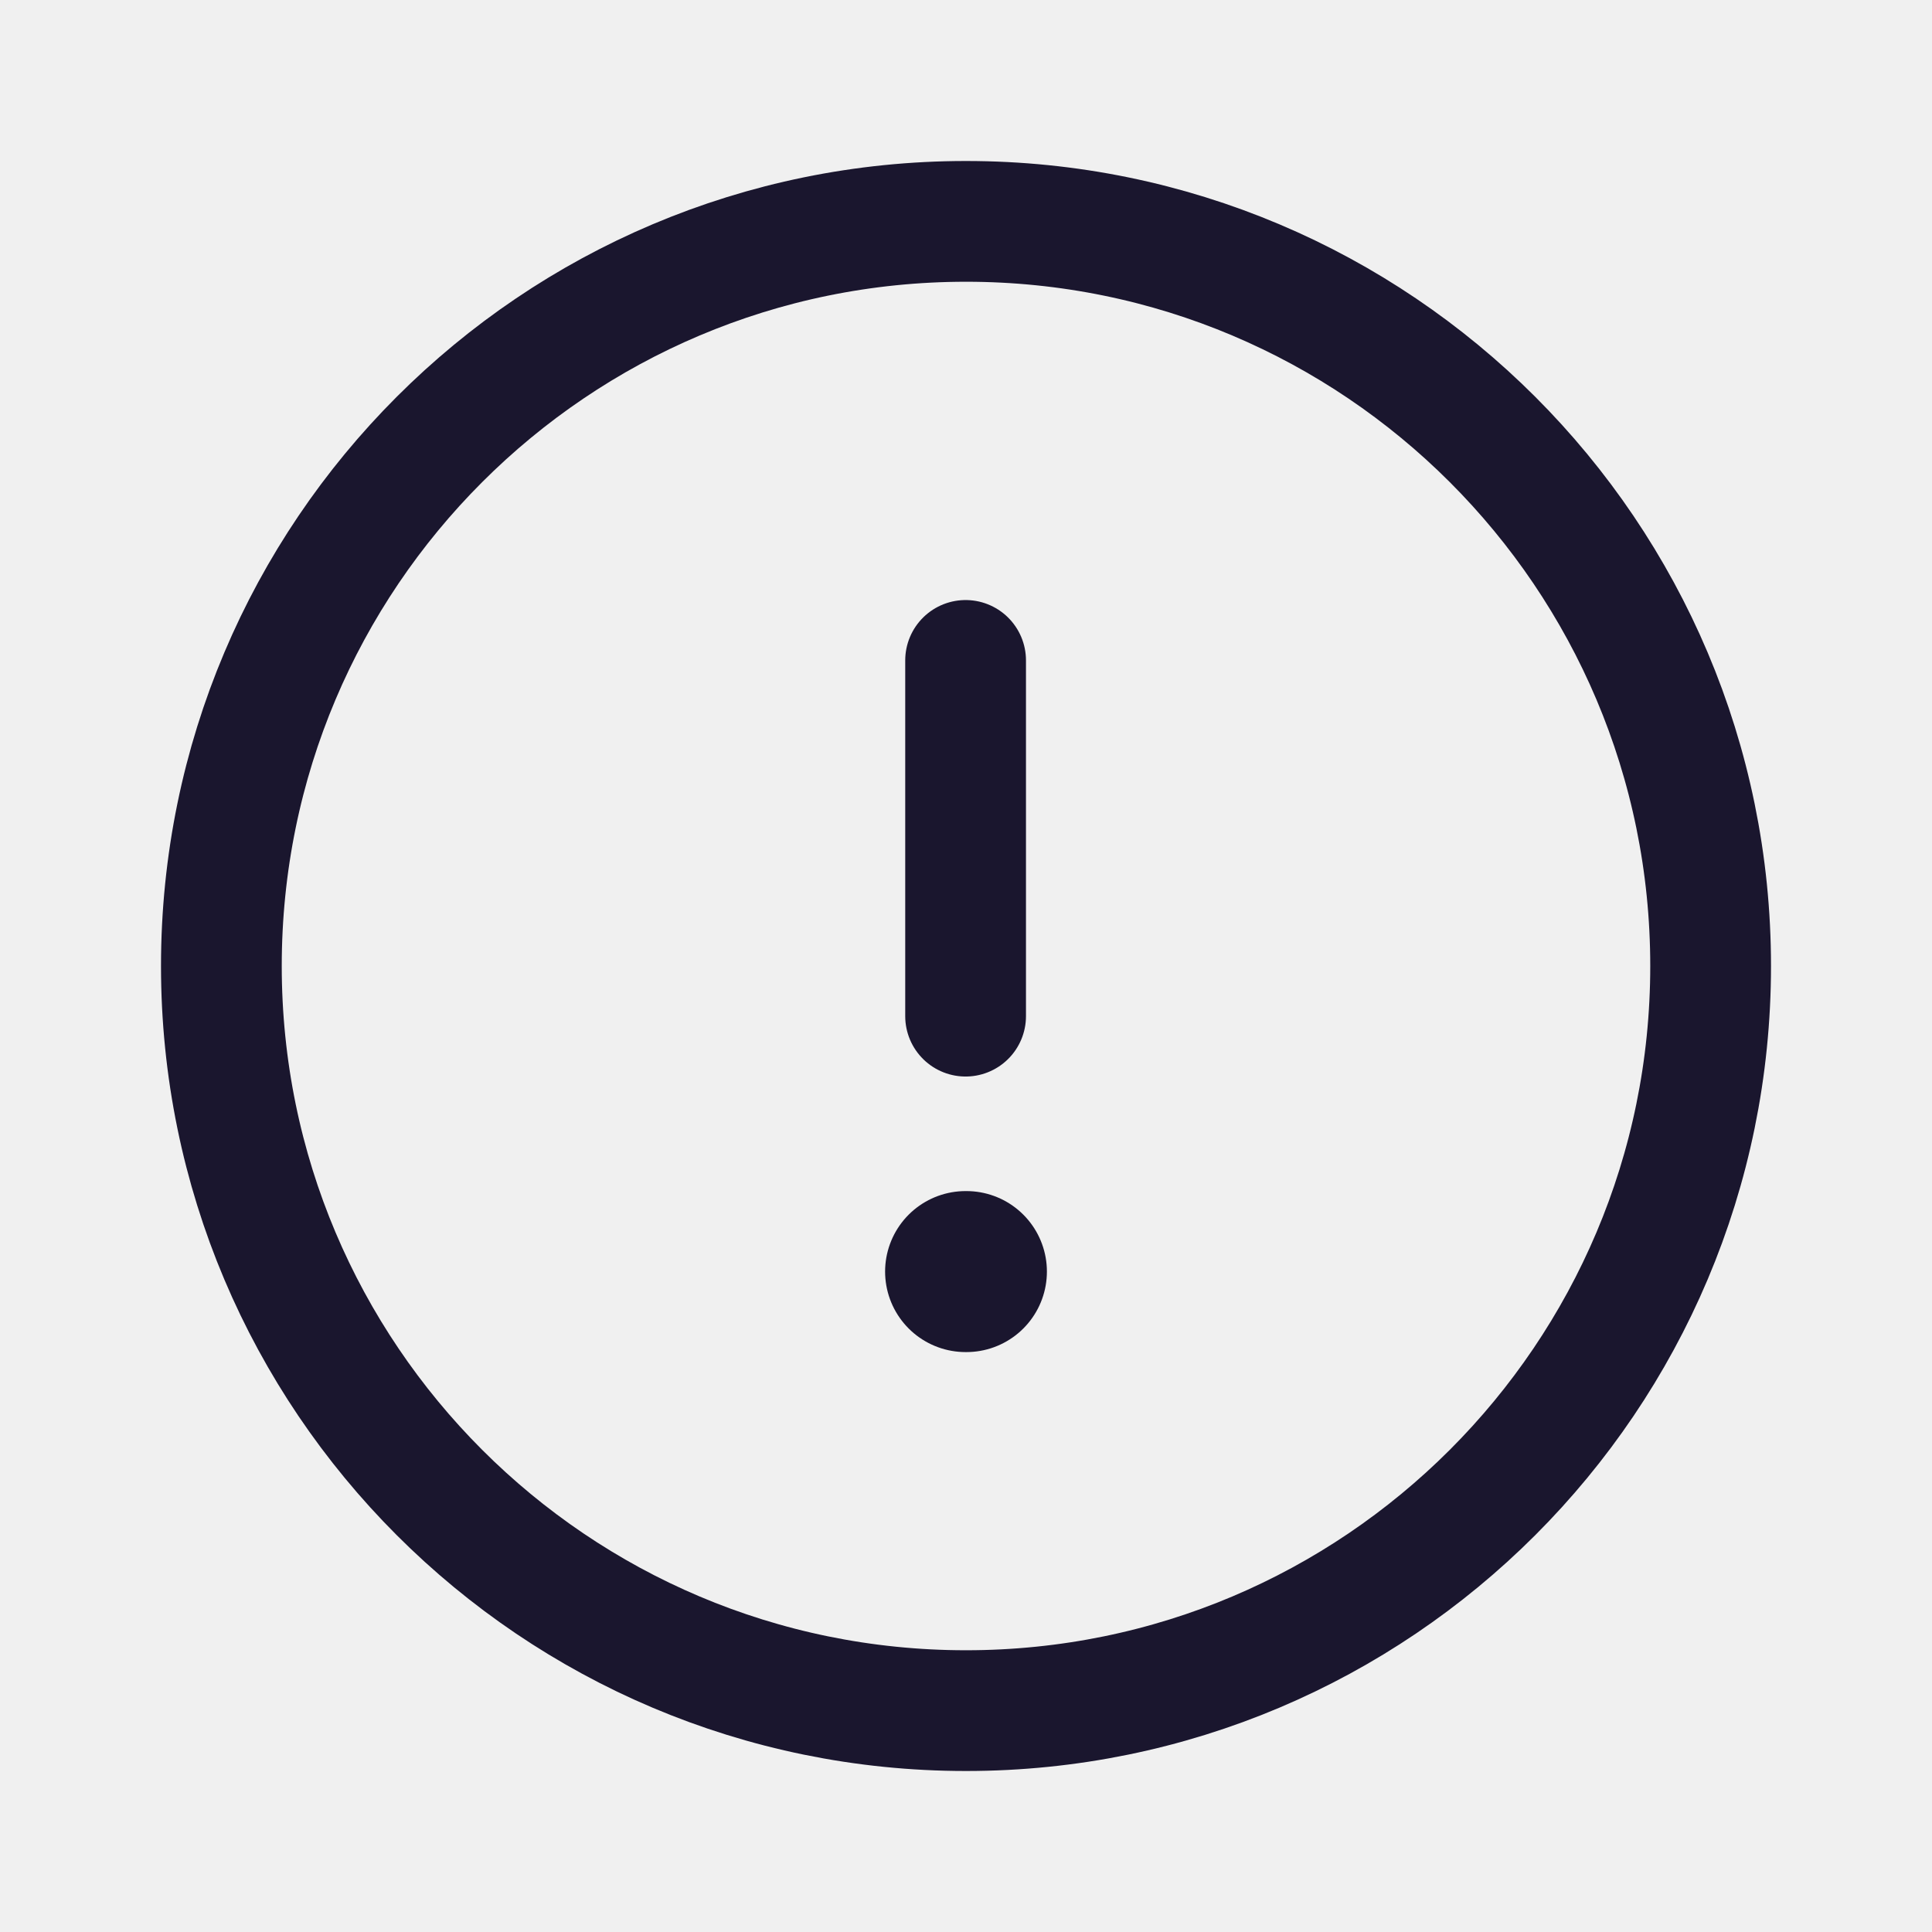
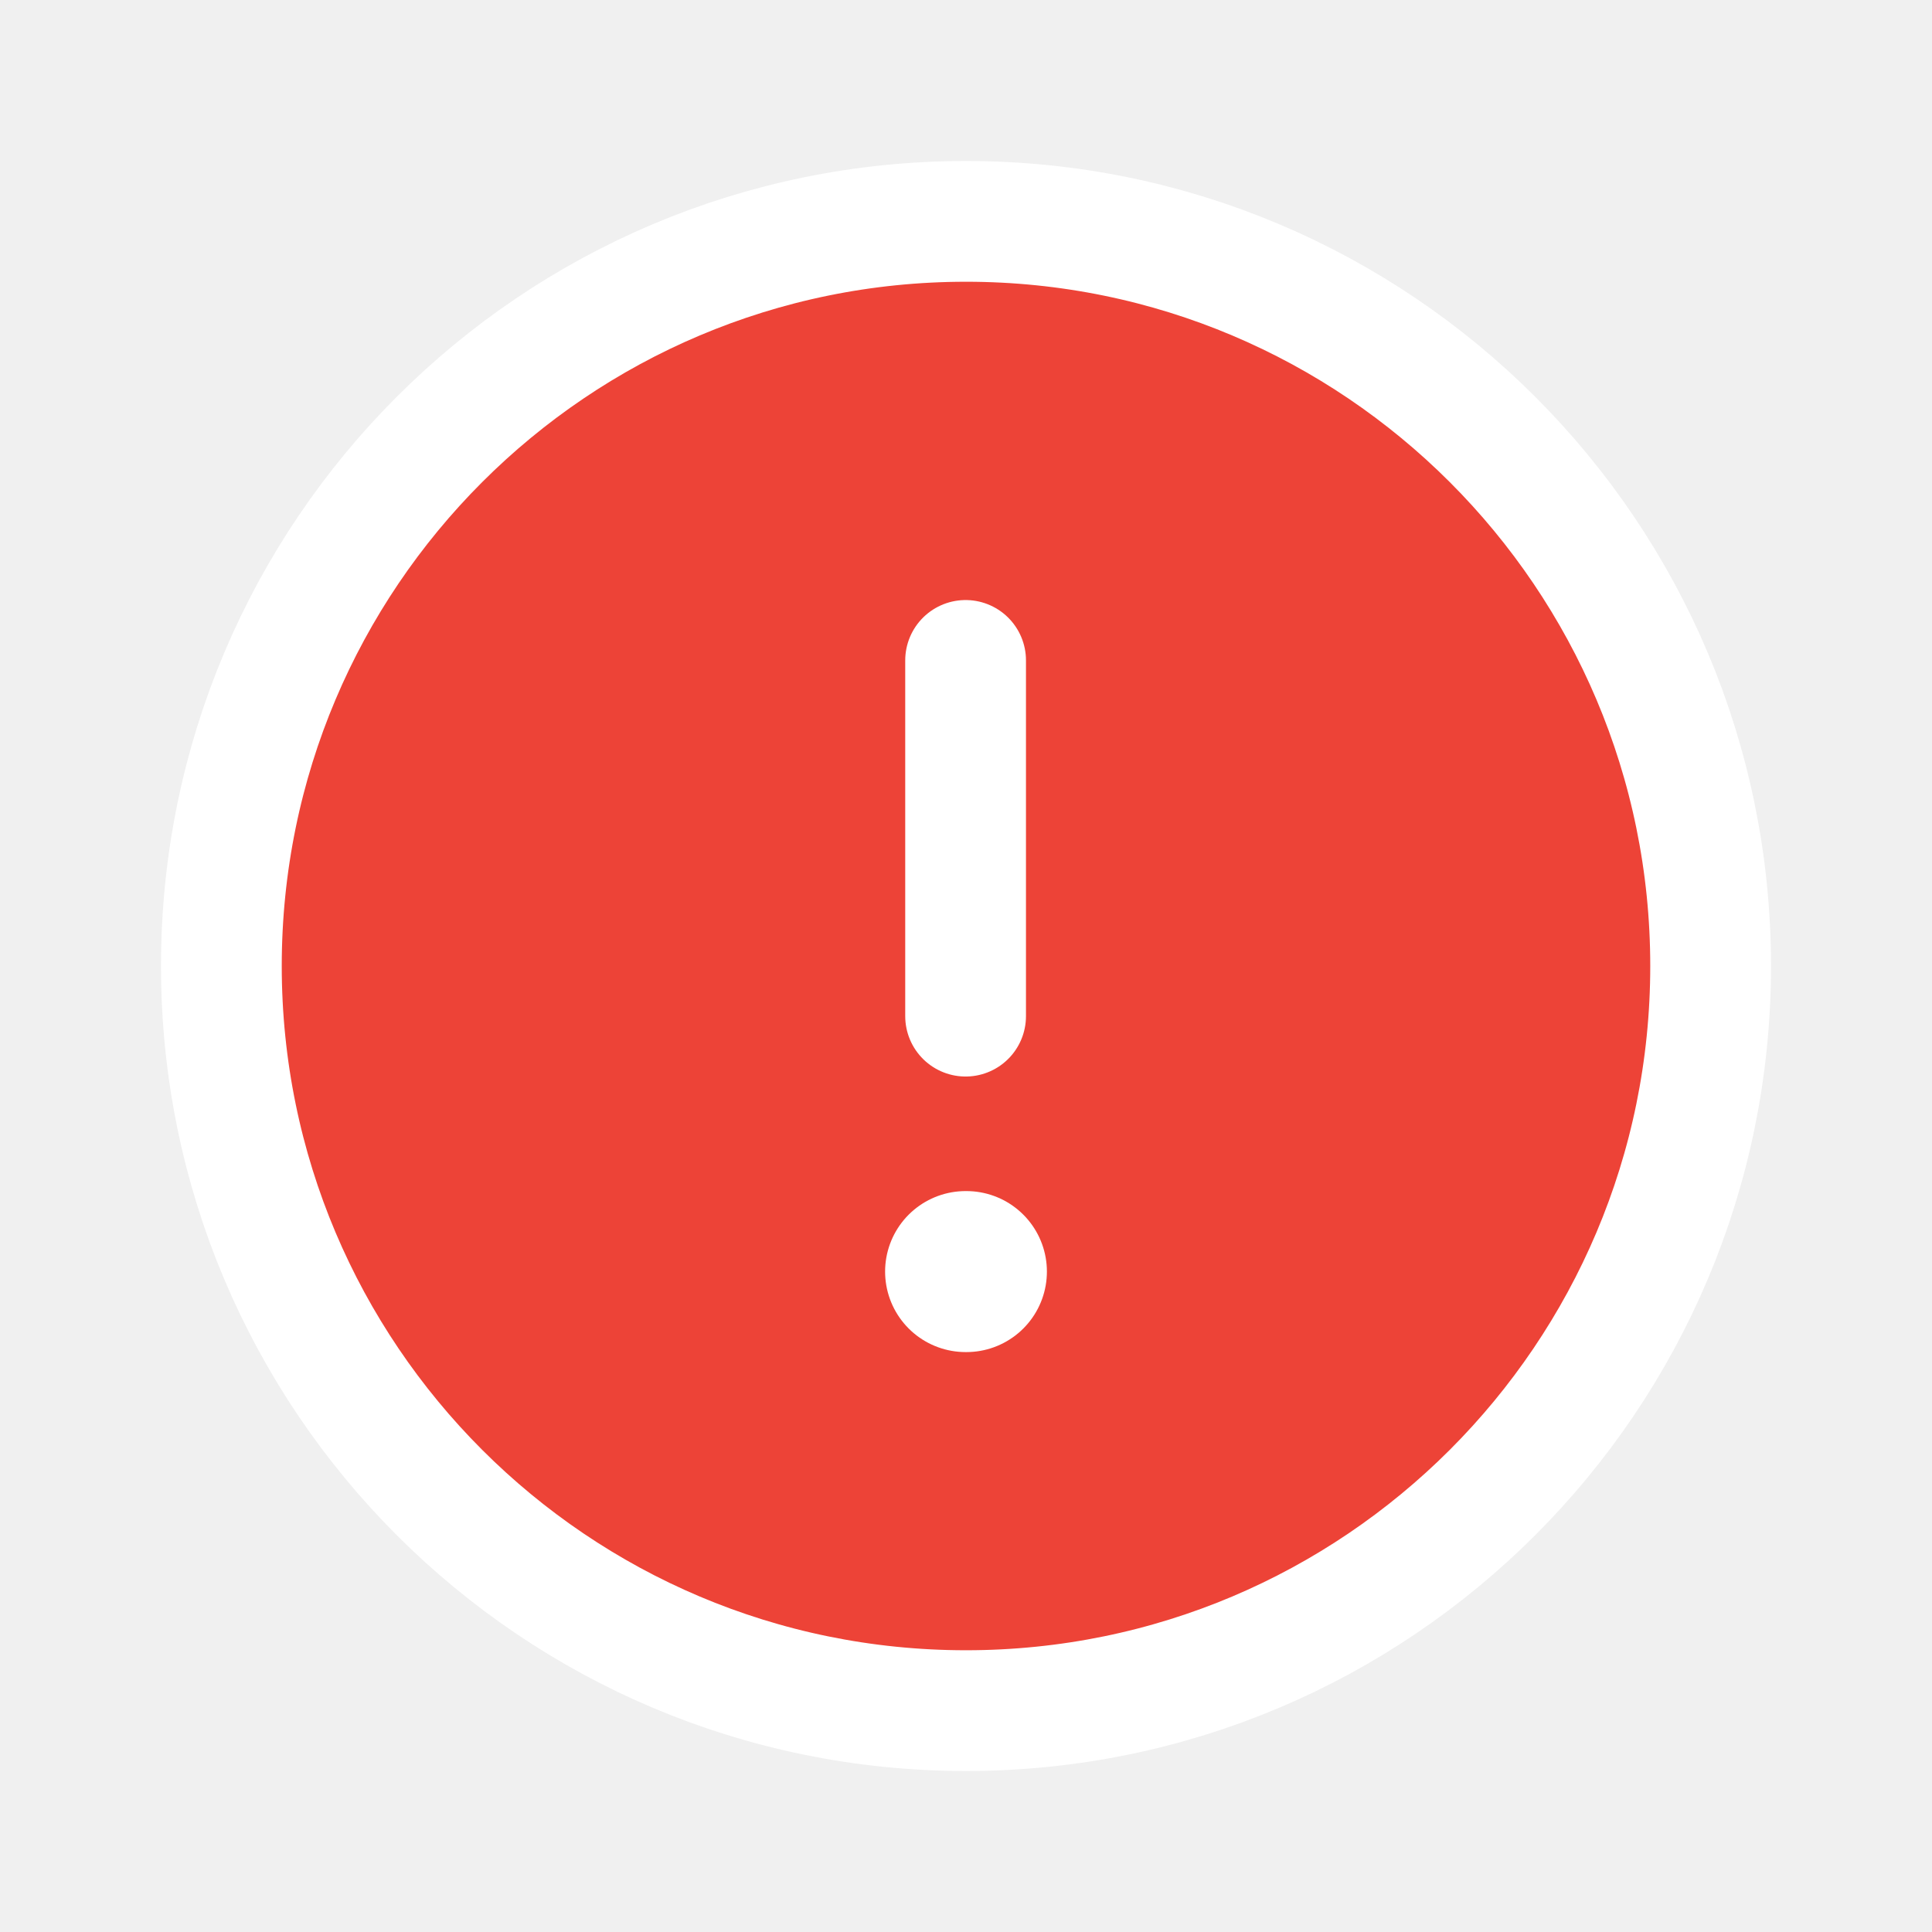
<svg xmlns="http://www.w3.org/2000/svg" width="24" height="24" viewBox="0 0 24 24" fill="none">
-   <path fill-rule="evenodd" clip-rule="evenodd" d="M12 2.75C17.108 2.75 21.25 6.891 21.25 12C21.25 17.108 17.108 21.25 12 21.25C6.891 21.25 2.75 17.108 2.75 12C2.75 6.891 6.891 2.75 12 2.75Z" stroke="#1A162E" stroke-width="1.5" stroke-linecap="round" stroke-linejoin="round" />
-   <path d="M11.995 8.204V12.623" stroke="#1A162E" stroke-width="1.5" stroke-linecap="round" stroke-linejoin="round" />
-   <path d="M11.995 15.796H12.005" stroke="#1A162E" stroke-width="2" stroke-linecap="round" stroke-linejoin="round" />
+   <path fill="#ed4337" fill-rule="evenodd" clip-rule="evenodd" d="M12 2.75C17.108 2.75 21.25 6.891 21.25 12C21.25 17.108 17.108 21.25 12 21.25C6.891 21.25 2.75 17.108 2.75 12C2.75 6.891 6.891 2.75 12 2.75Z" stroke="#fff" stroke-width="1.5" stroke-linecap="round" stroke-linejoin="round" />
+   <path d="M11.995 8.204V12.623" stroke="#fff" stroke-width="1.5" stroke-linecap="round" stroke-linejoin="round" />
+   <path d="M11.995 15.796H12.005" stroke="#fff" stroke-width="2" stroke-linecap="round" stroke-linejoin="round" />
</svg>
